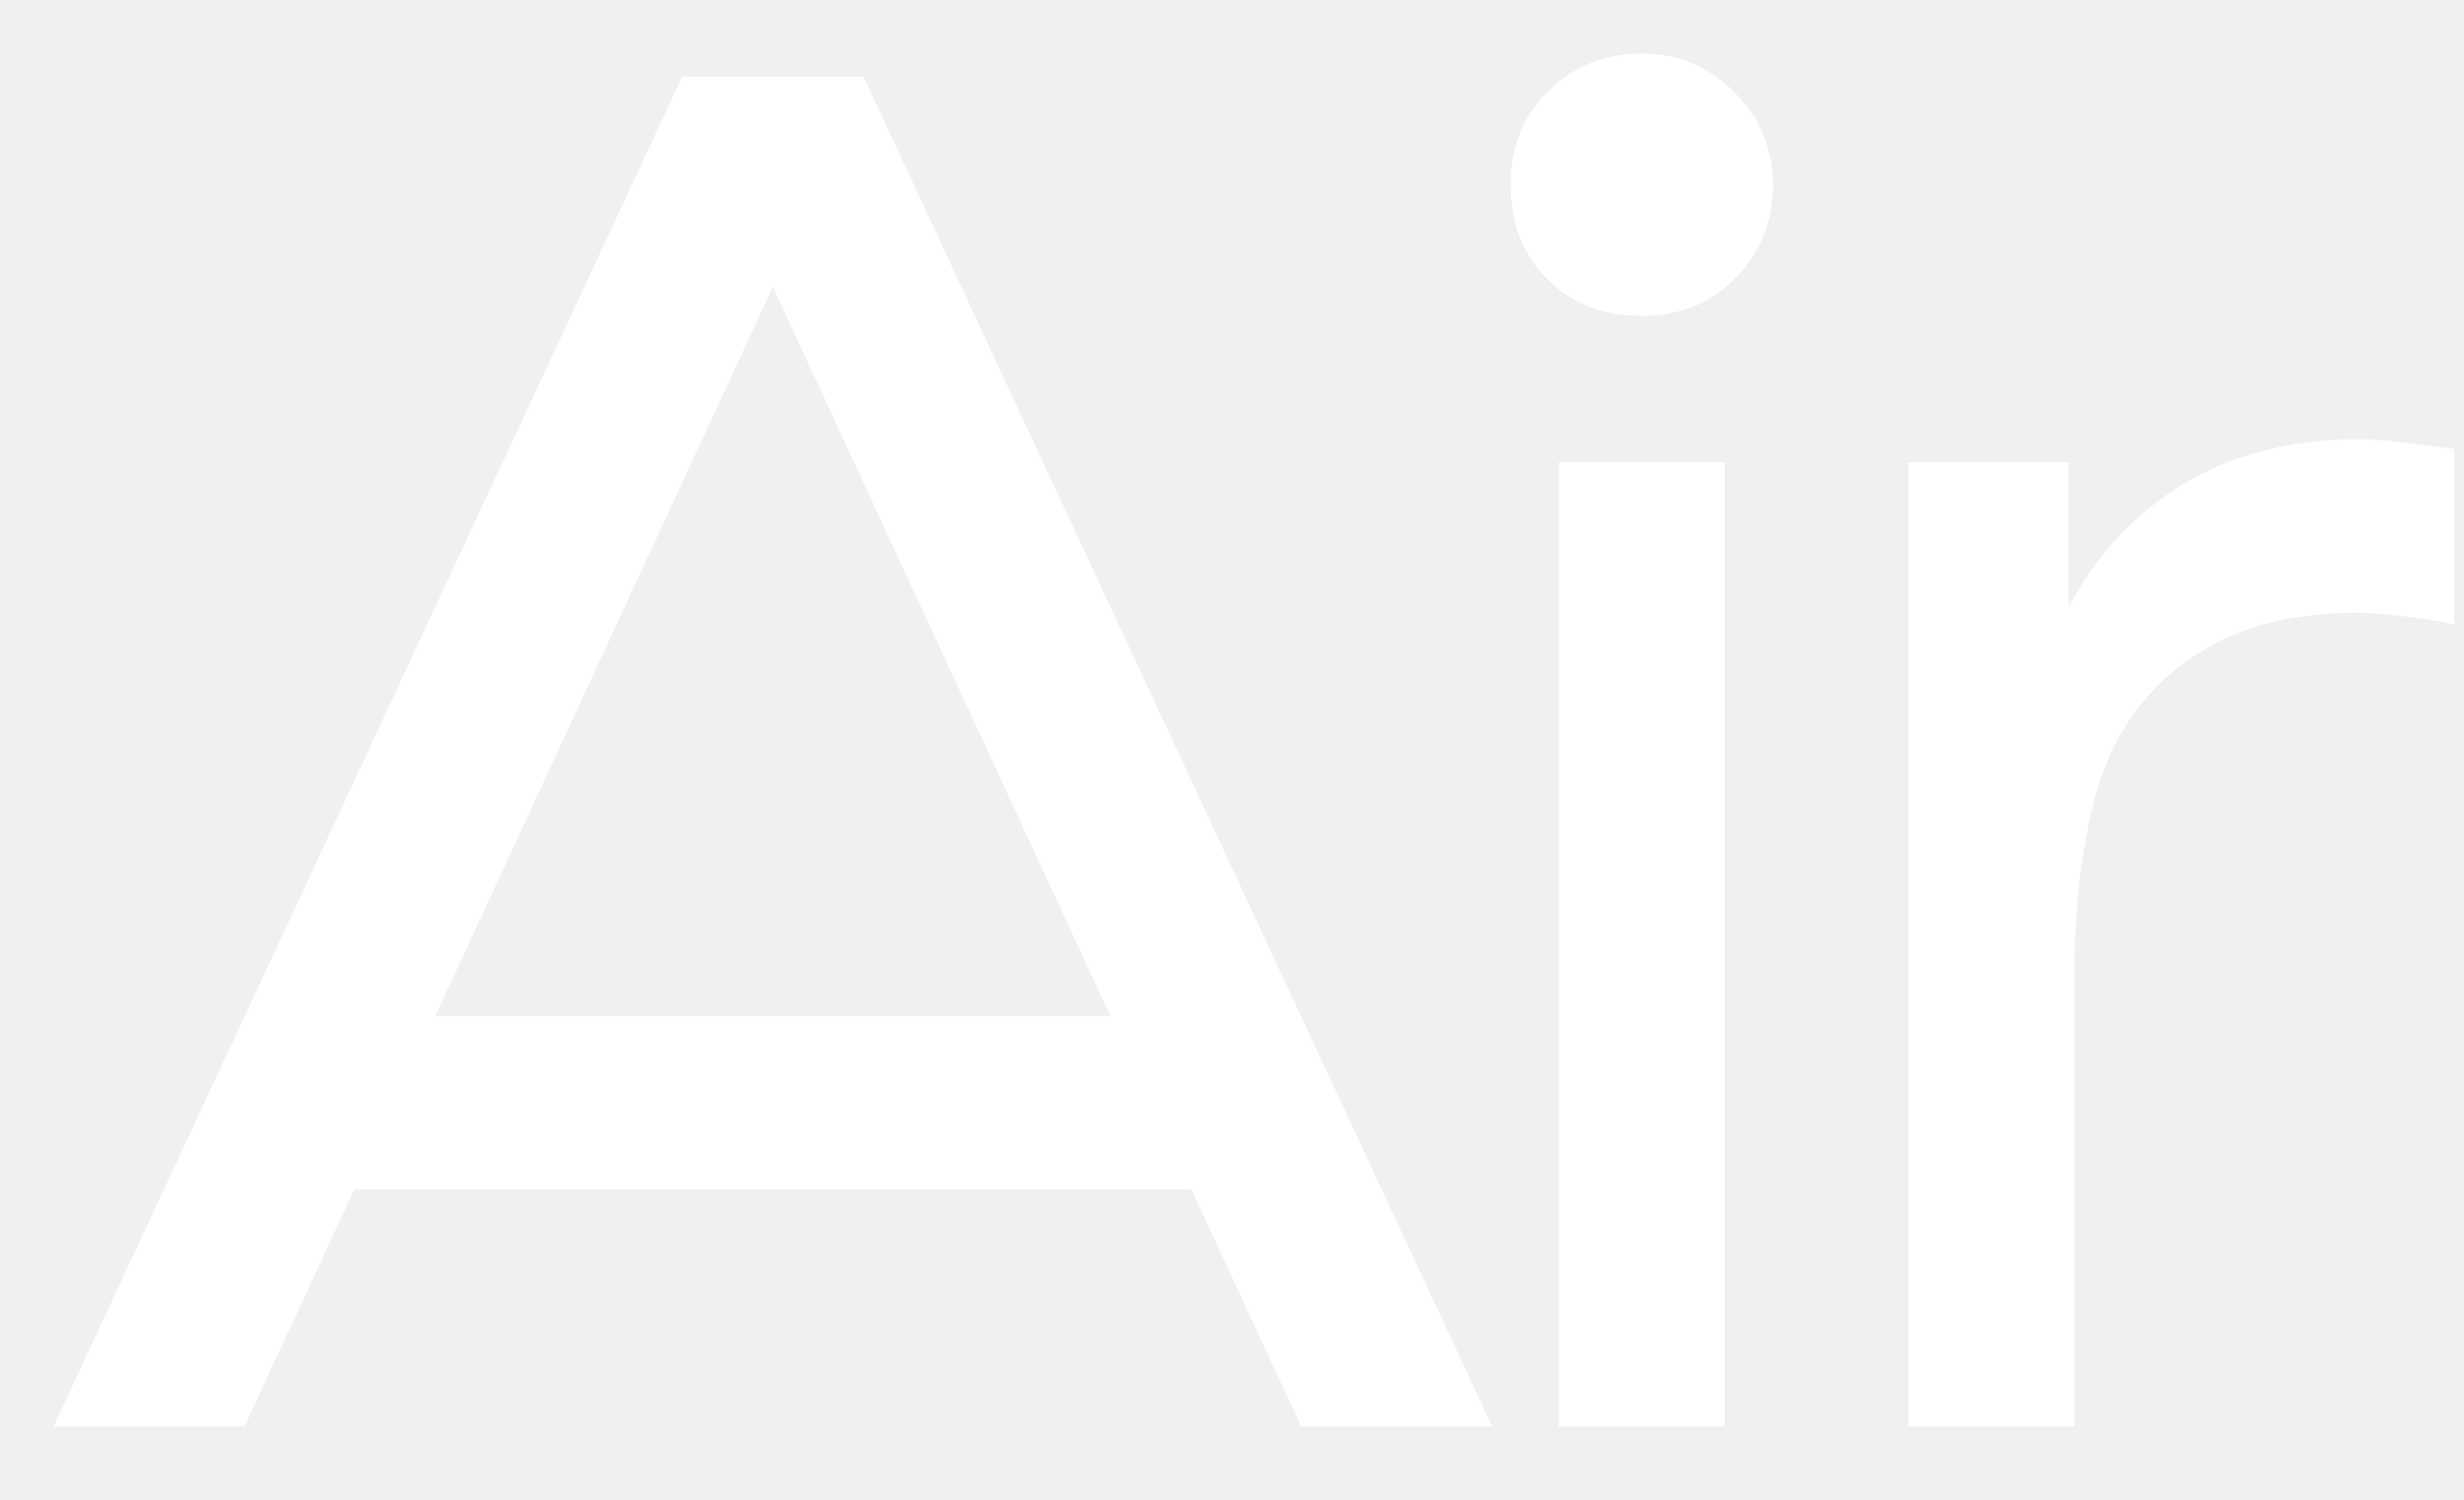
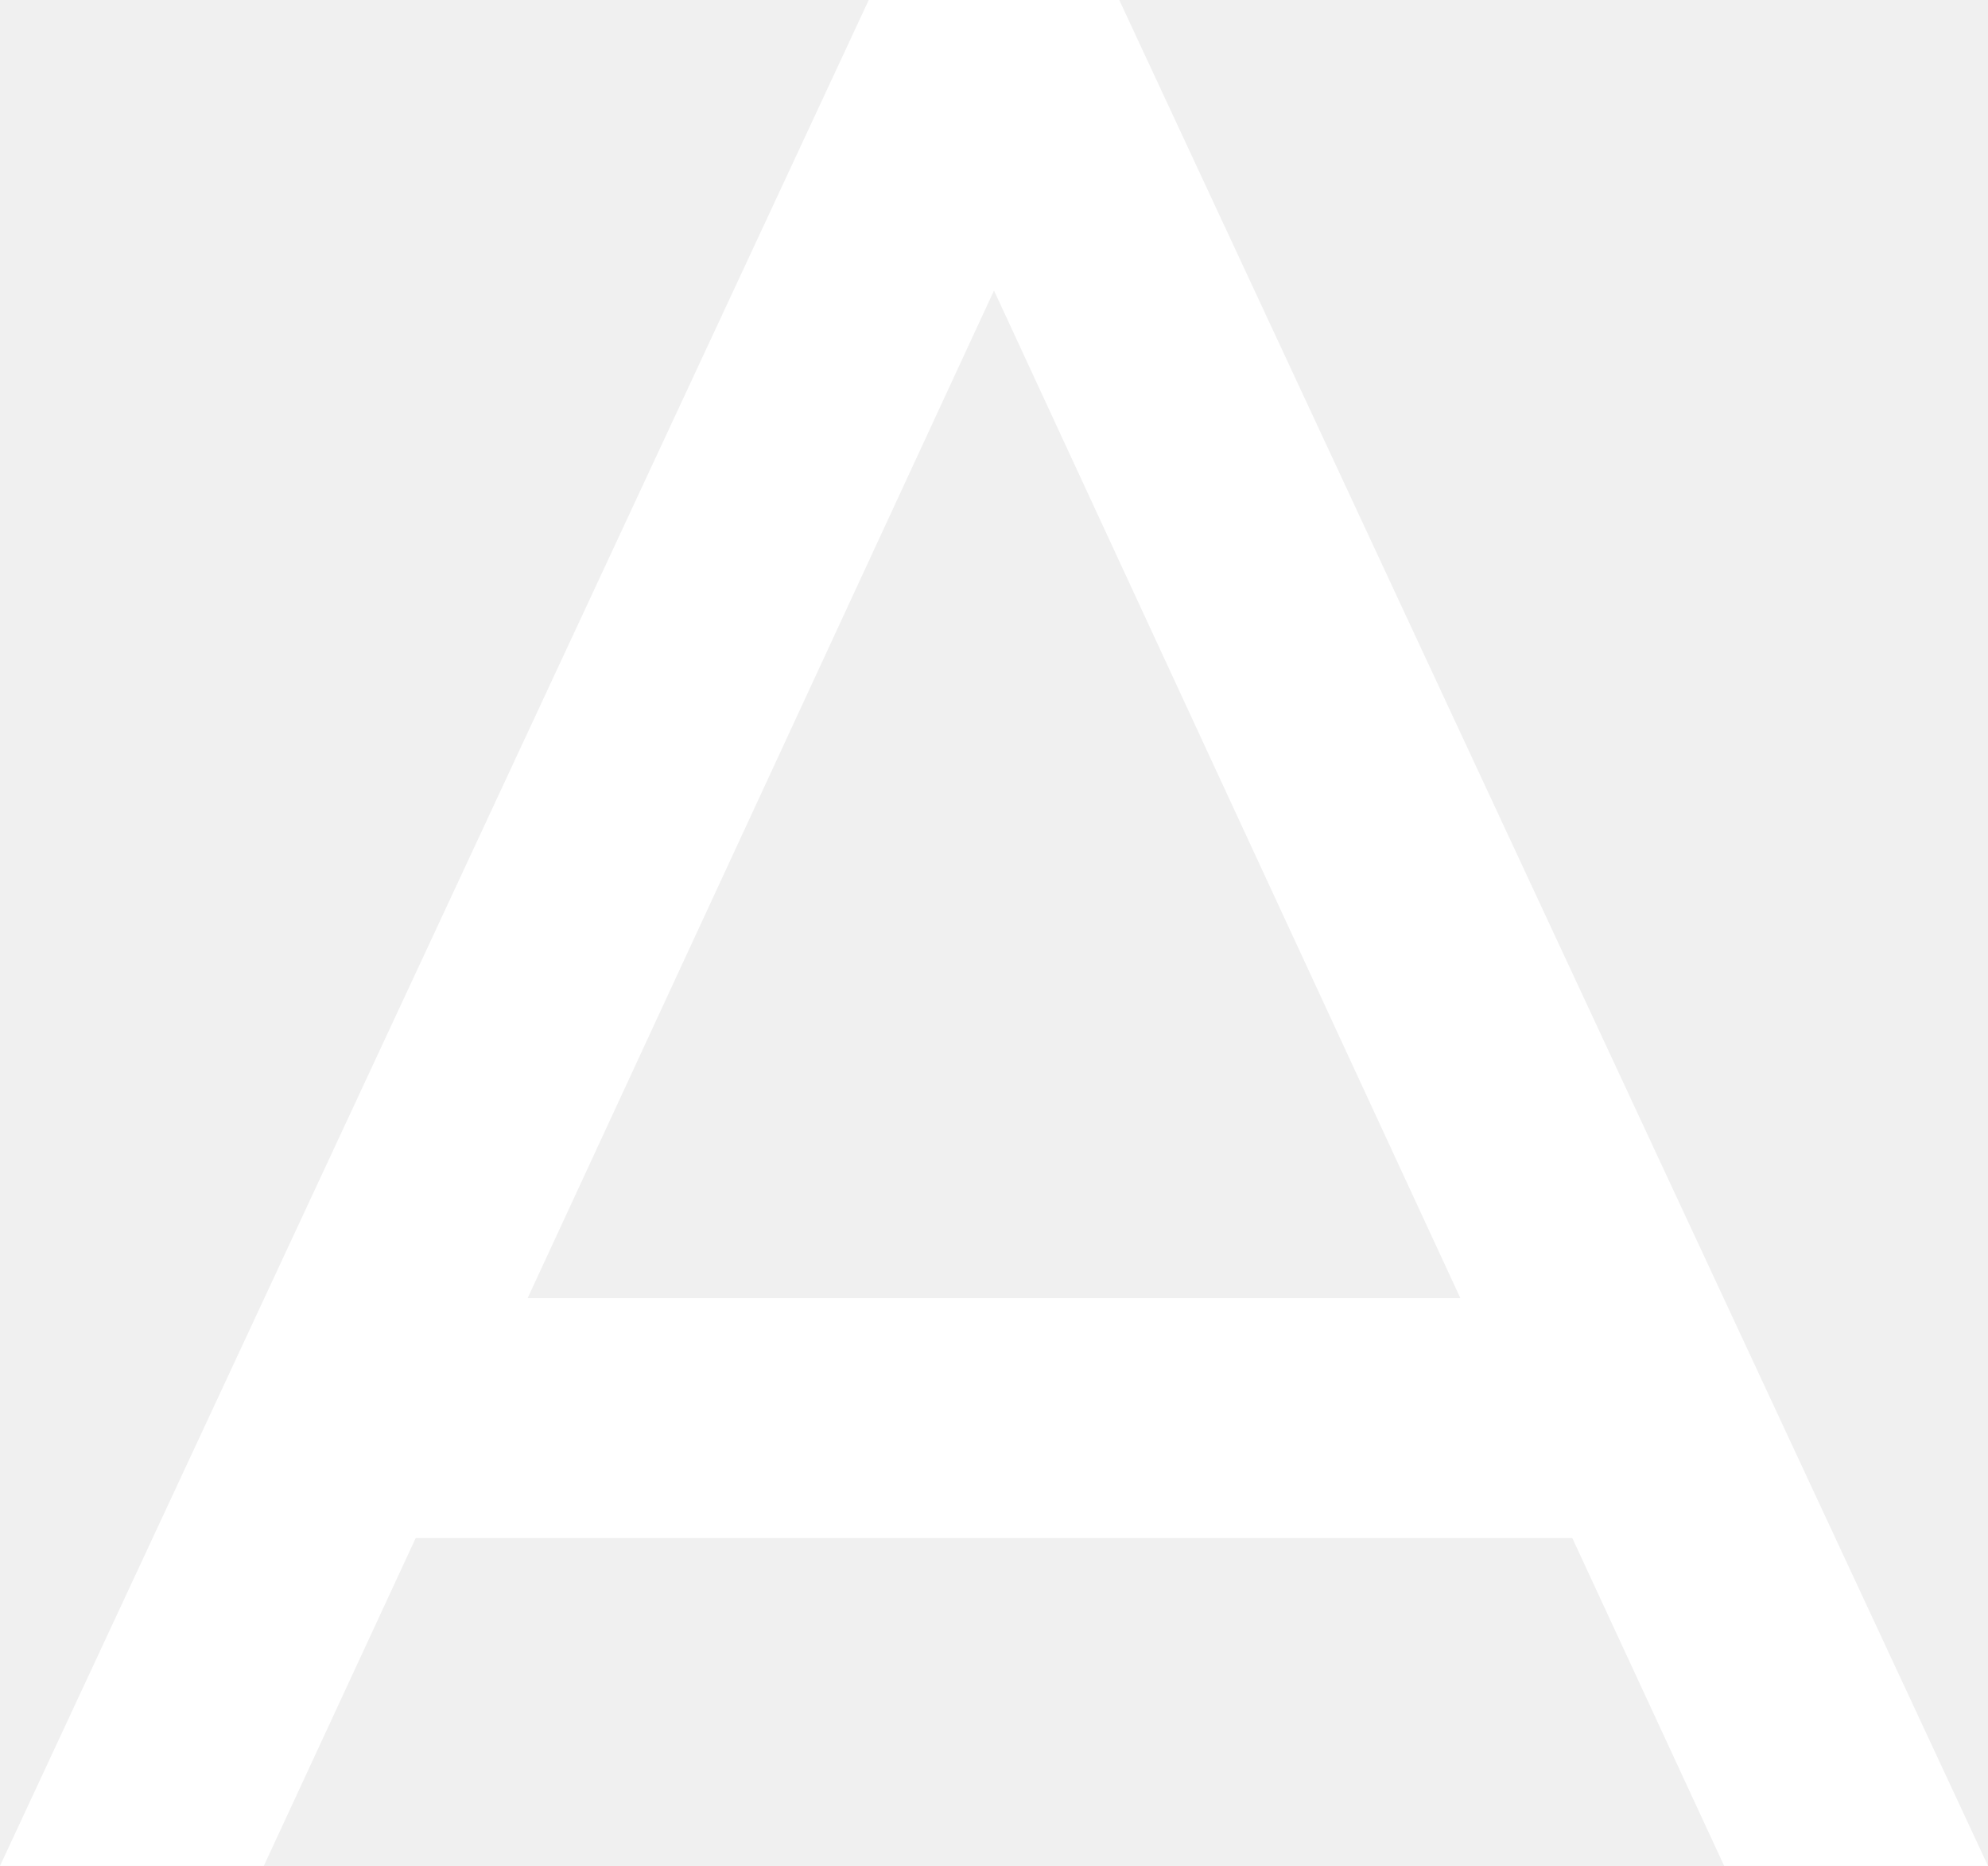
- <svg xmlns="http://www.w3.org/2000/svg" width="46" height="28" viewBox="0 0 46 28" fill="none">
-   <path d="M8.128 18.964L14.428 5.356L20.728 18.964H8.128ZM22.24 22.204L24.292 26.632H27.856L16.12 1.432H12.736L1 26.632H4.564L6.616 22.204H22.24Z" fill="white" />
-   <path d="M28.203 3.448C28.203 4.168 28.419 4.744 28.887 5.212C29.355 5.68 29.93 5.896 30.651 5.896C31.334 5.896 31.91 5.68 32.379 5.212C32.846 4.744 33.099 4.168 33.099 3.448C33.099 2.764 32.846 2.188 32.379 1.72C31.91 1.252 31.334 1 30.651 1C29.93 1 29.355 1.252 28.887 1.72C28.419 2.188 28.203 2.764 28.203 3.448ZM32.199 8.632H29.102V26.632H32.199V8.632Z" fill="white" />
-   <path d="M38.618 11.332V8.632H35.63V26.632H38.726V18.244C38.726 17.236 38.798 16.336 38.978 15.472C39.122 14.644 39.41 13.924 39.842 13.312C40.274 12.736 40.814 12.268 41.498 11.944C42.146 11.62 43.01 11.44 44.018 11.44C44.342 11.44 44.63 11.476 44.918 11.512C45.206 11.548 45.494 11.584 45.818 11.656V8.38C45.53 8.344 45.242 8.308 44.954 8.272C44.666 8.236 44.342 8.2 44.054 8.2C42.758 8.2 41.678 8.488 40.778 9.028C39.878 9.568 39.158 10.324 38.618 11.332Z" fill="white" />
+ <svg xmlns="http://www.w3.org/2000/svg" viewBox="155.332 201.455 26.856 25.2">
+   <path d="M 162.46 218.987 L 168.76 205.379 L 175.06 218.987 L 162.46 218.987 Z M 176.572 222.227 L 178.624 226.655 L 182.188 226.655 L 170.452 201.455 L 167.068 201.455 L 155.332 226.655 L 158.896 226.655 L 160.948 222.227 L 176.572 222.227 Z" fill="white" transform="matrix(1, 0, 0, 1, 0, -2.842170943040401e-14)" />
</svg>
